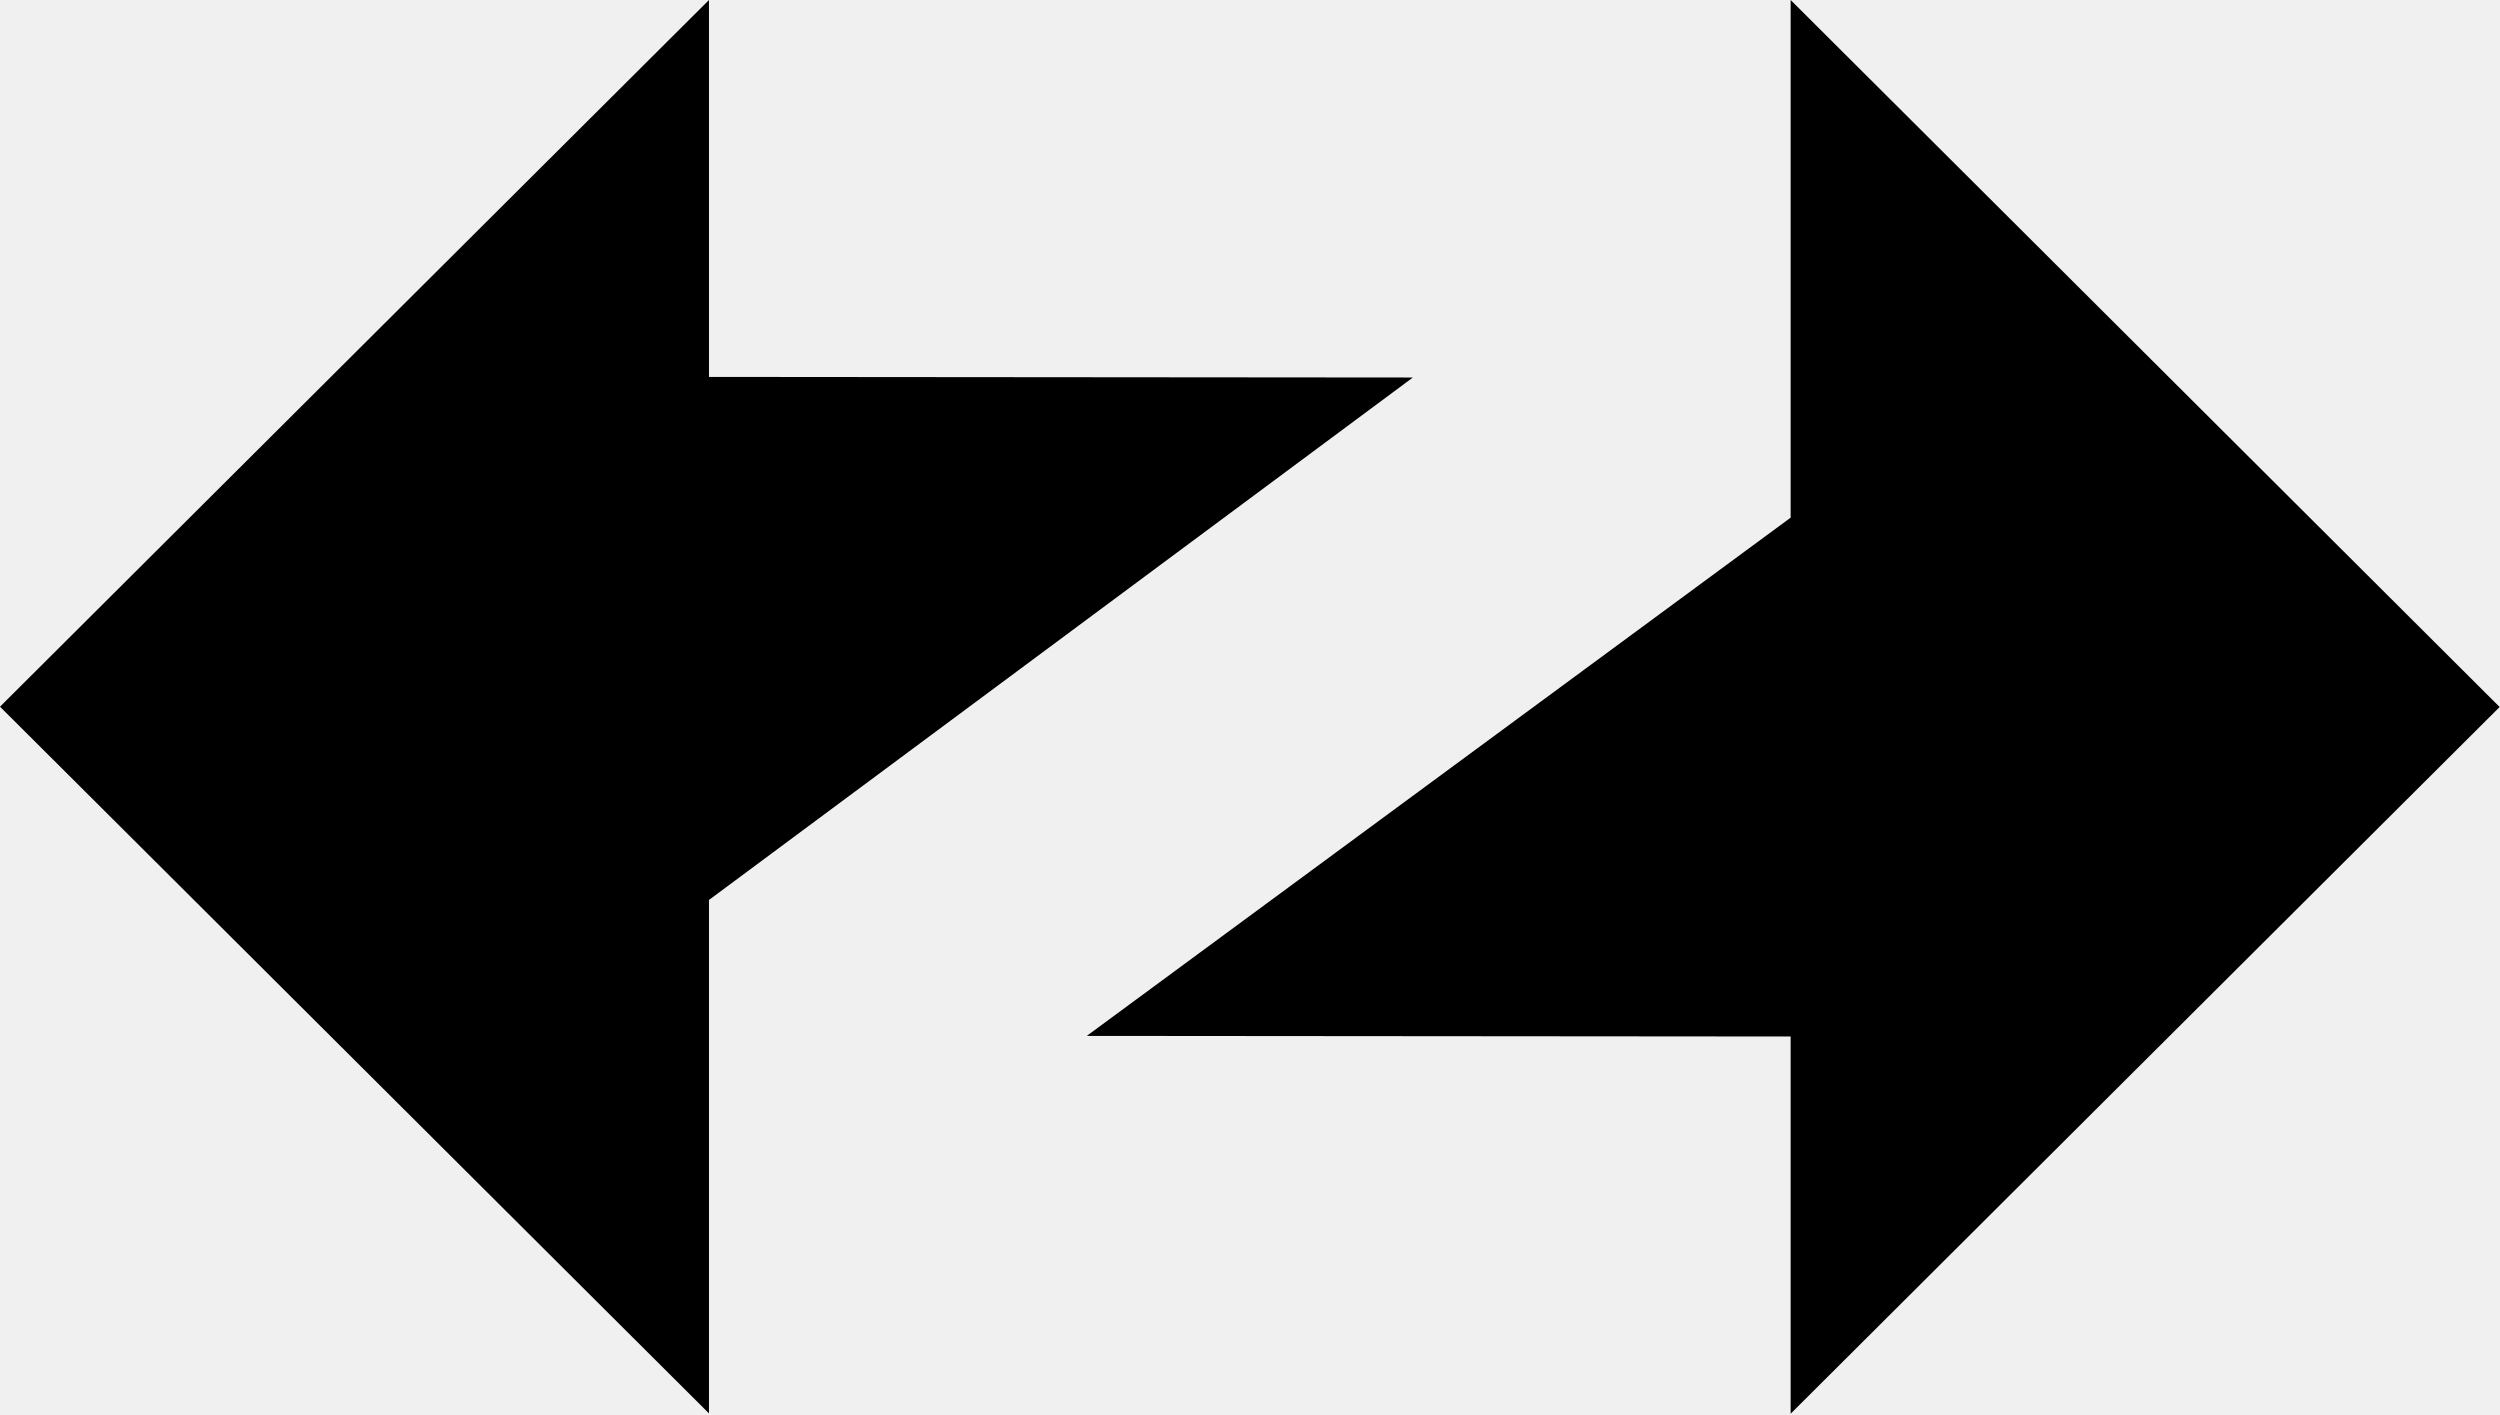
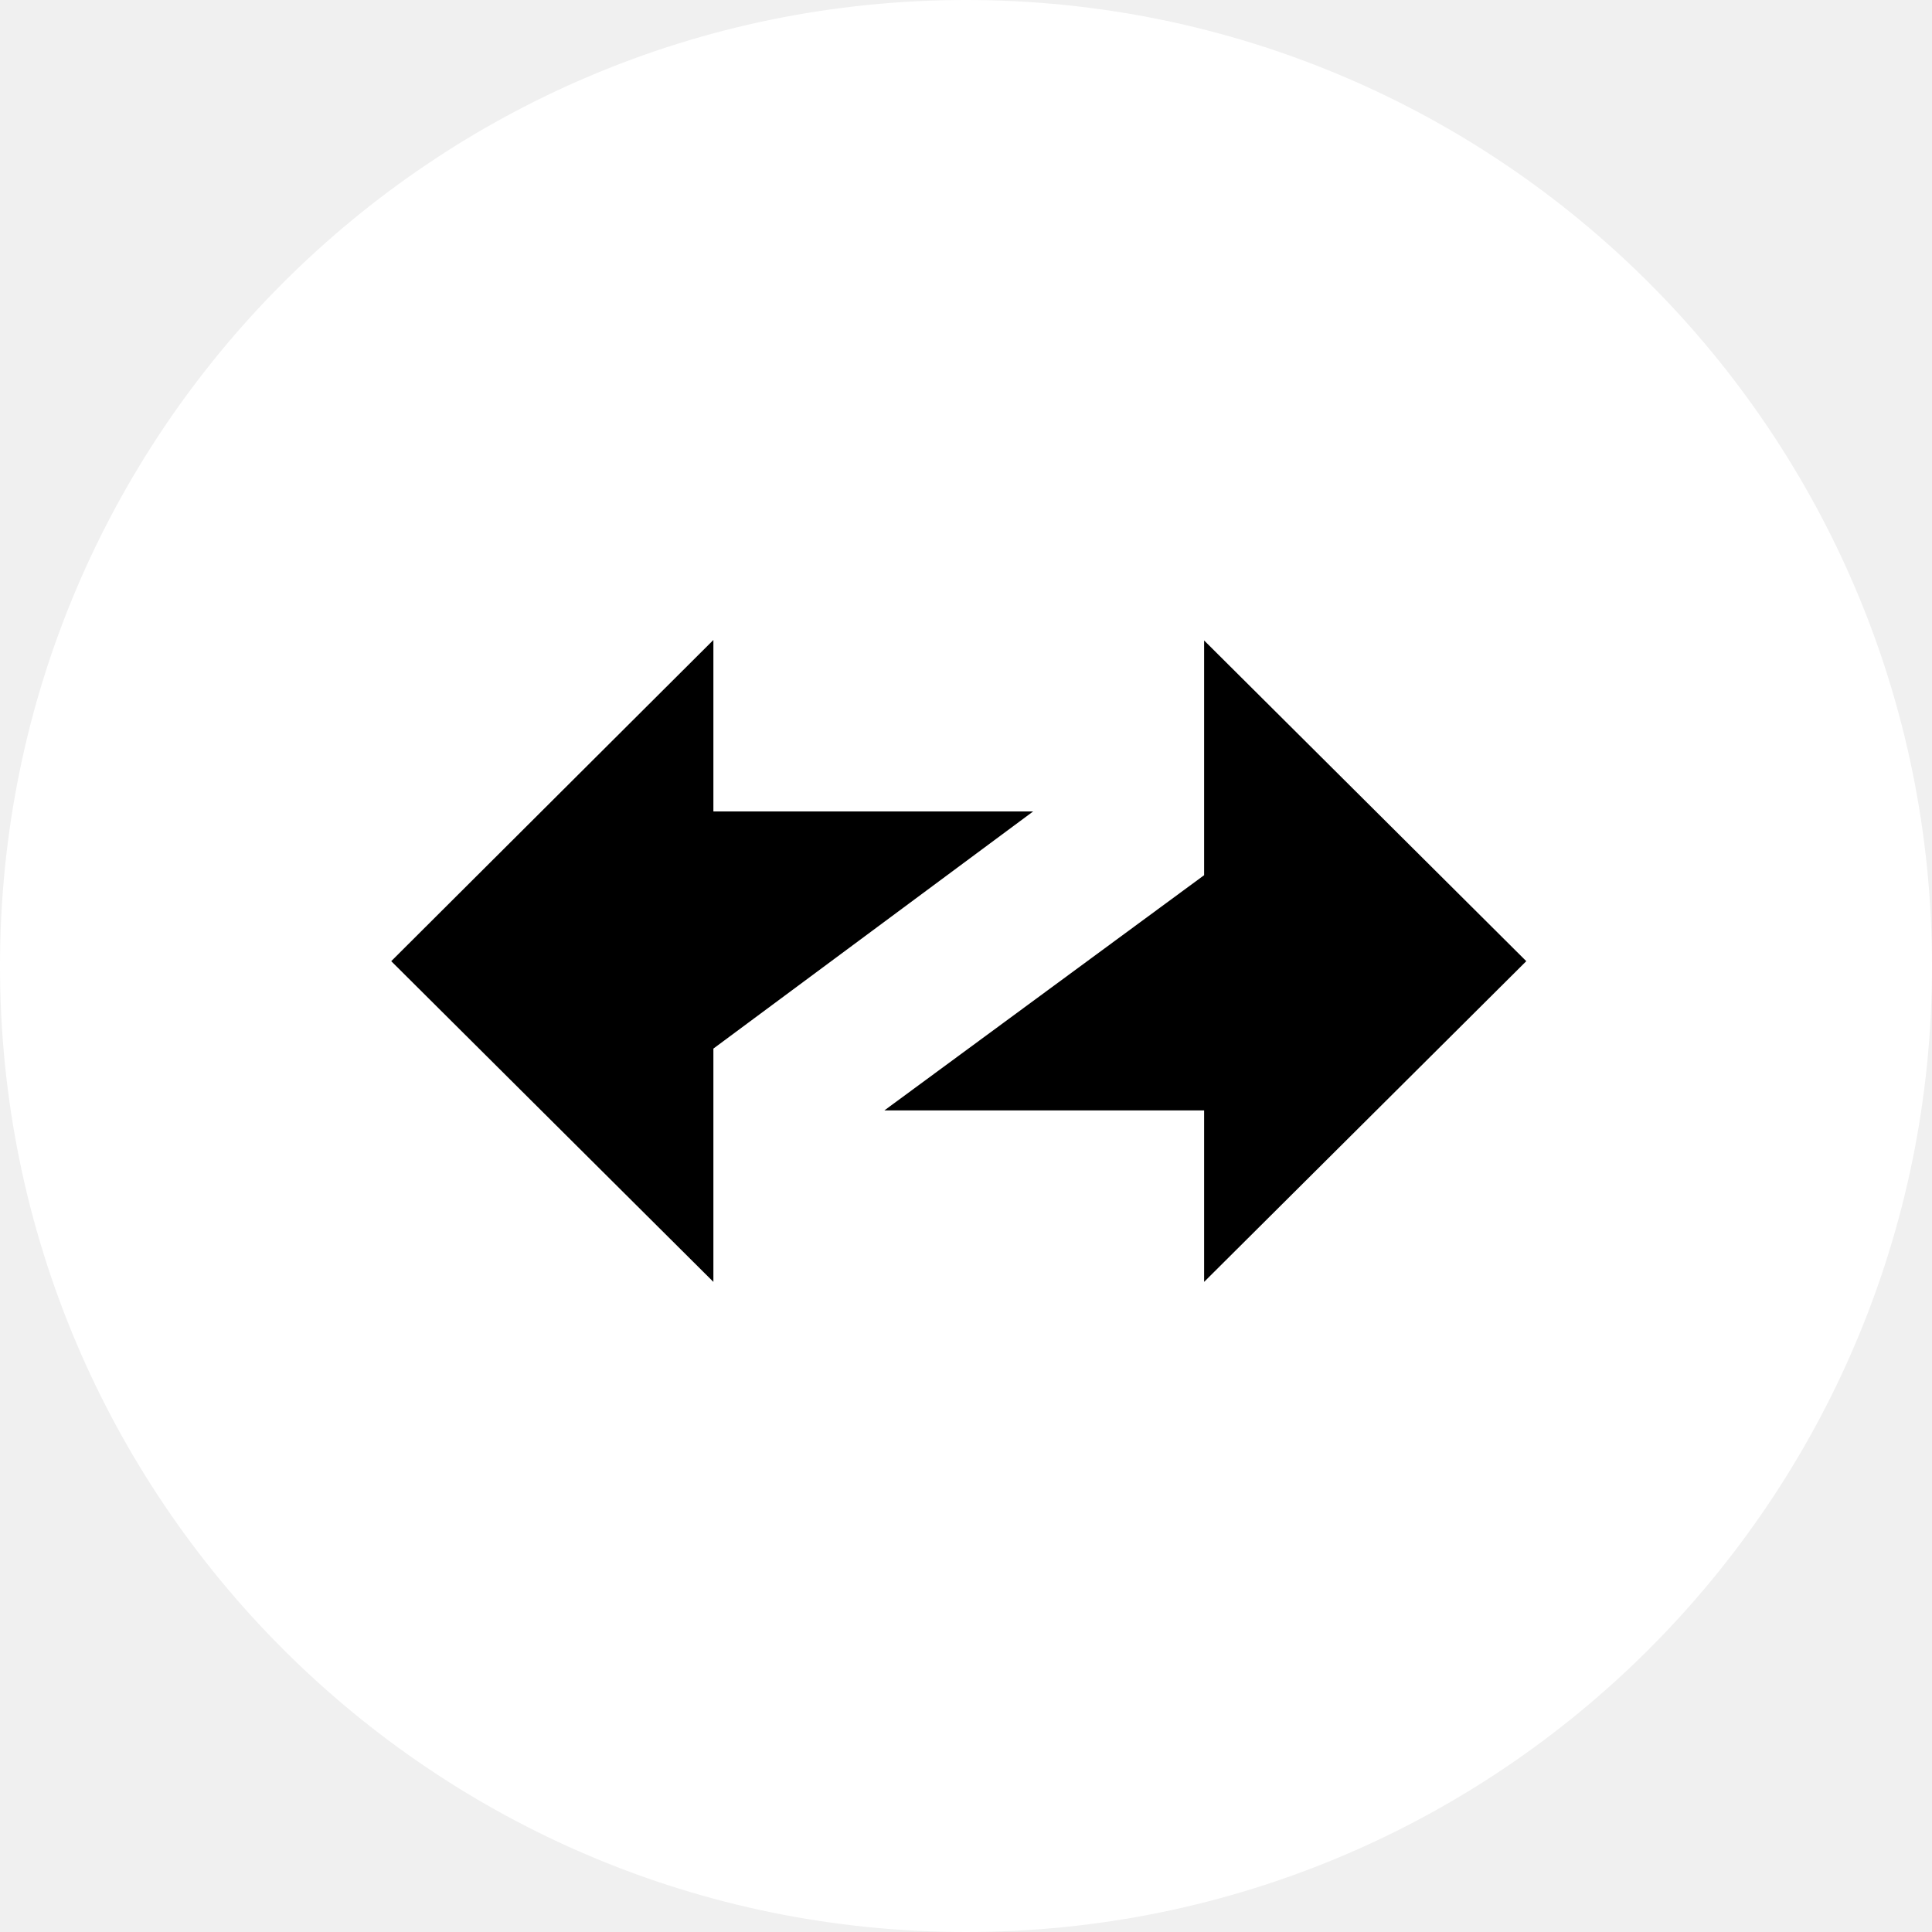
- <svg xmlns="http://www.w3.org/2000/svg" width="1085" height="614" viewBox="0 0 1085 614" fill="none">
-   <path fill-rule="evenodd" clip-rule="evenodd" d="M1084.84 306.838L777.139 0V224.659L471.654 449.58L777.139 449.84V613.549L1084.84 306.838Z" fill="black" />
-   <path fill-rule="evenodd" clip-rule="evenodd" d="M0 306.708L307.697 613.419V390.582L613.18 163.838L307.697 163.578V0L0 306.708Z" fill="black" />
+ <svg xmlns="http://www.w3.org/2000/svg" fill="none" viewBox="0 0 28 28">
+   <g clip-path="url(#a)">
+     <path fill="#fff" d="M14 28c7.732 0 14-6.268 14-14S21.732 0 14 0 0 6.268 0 14s6.268 14 14 14Z" />
+     <path fill="#000" fill-rule="evenodd" d="m22.12 13.93-4.669-4.648v3.402l-4.634 3.409h4.634v2.485l4.669-4.648ZM5.67 13.93l4.669 4.648v-3.381l4.634-3.437h-4.634V9.275L5.67 13.93Z" clip-rule="evenodd" />
+   </g>
+   <defs>
+     <clipPath id="a">
+       <path fill="#fff" d="M0 0h28v28H0z" />
+     </clipPath>
+   </defs>
</svg>
